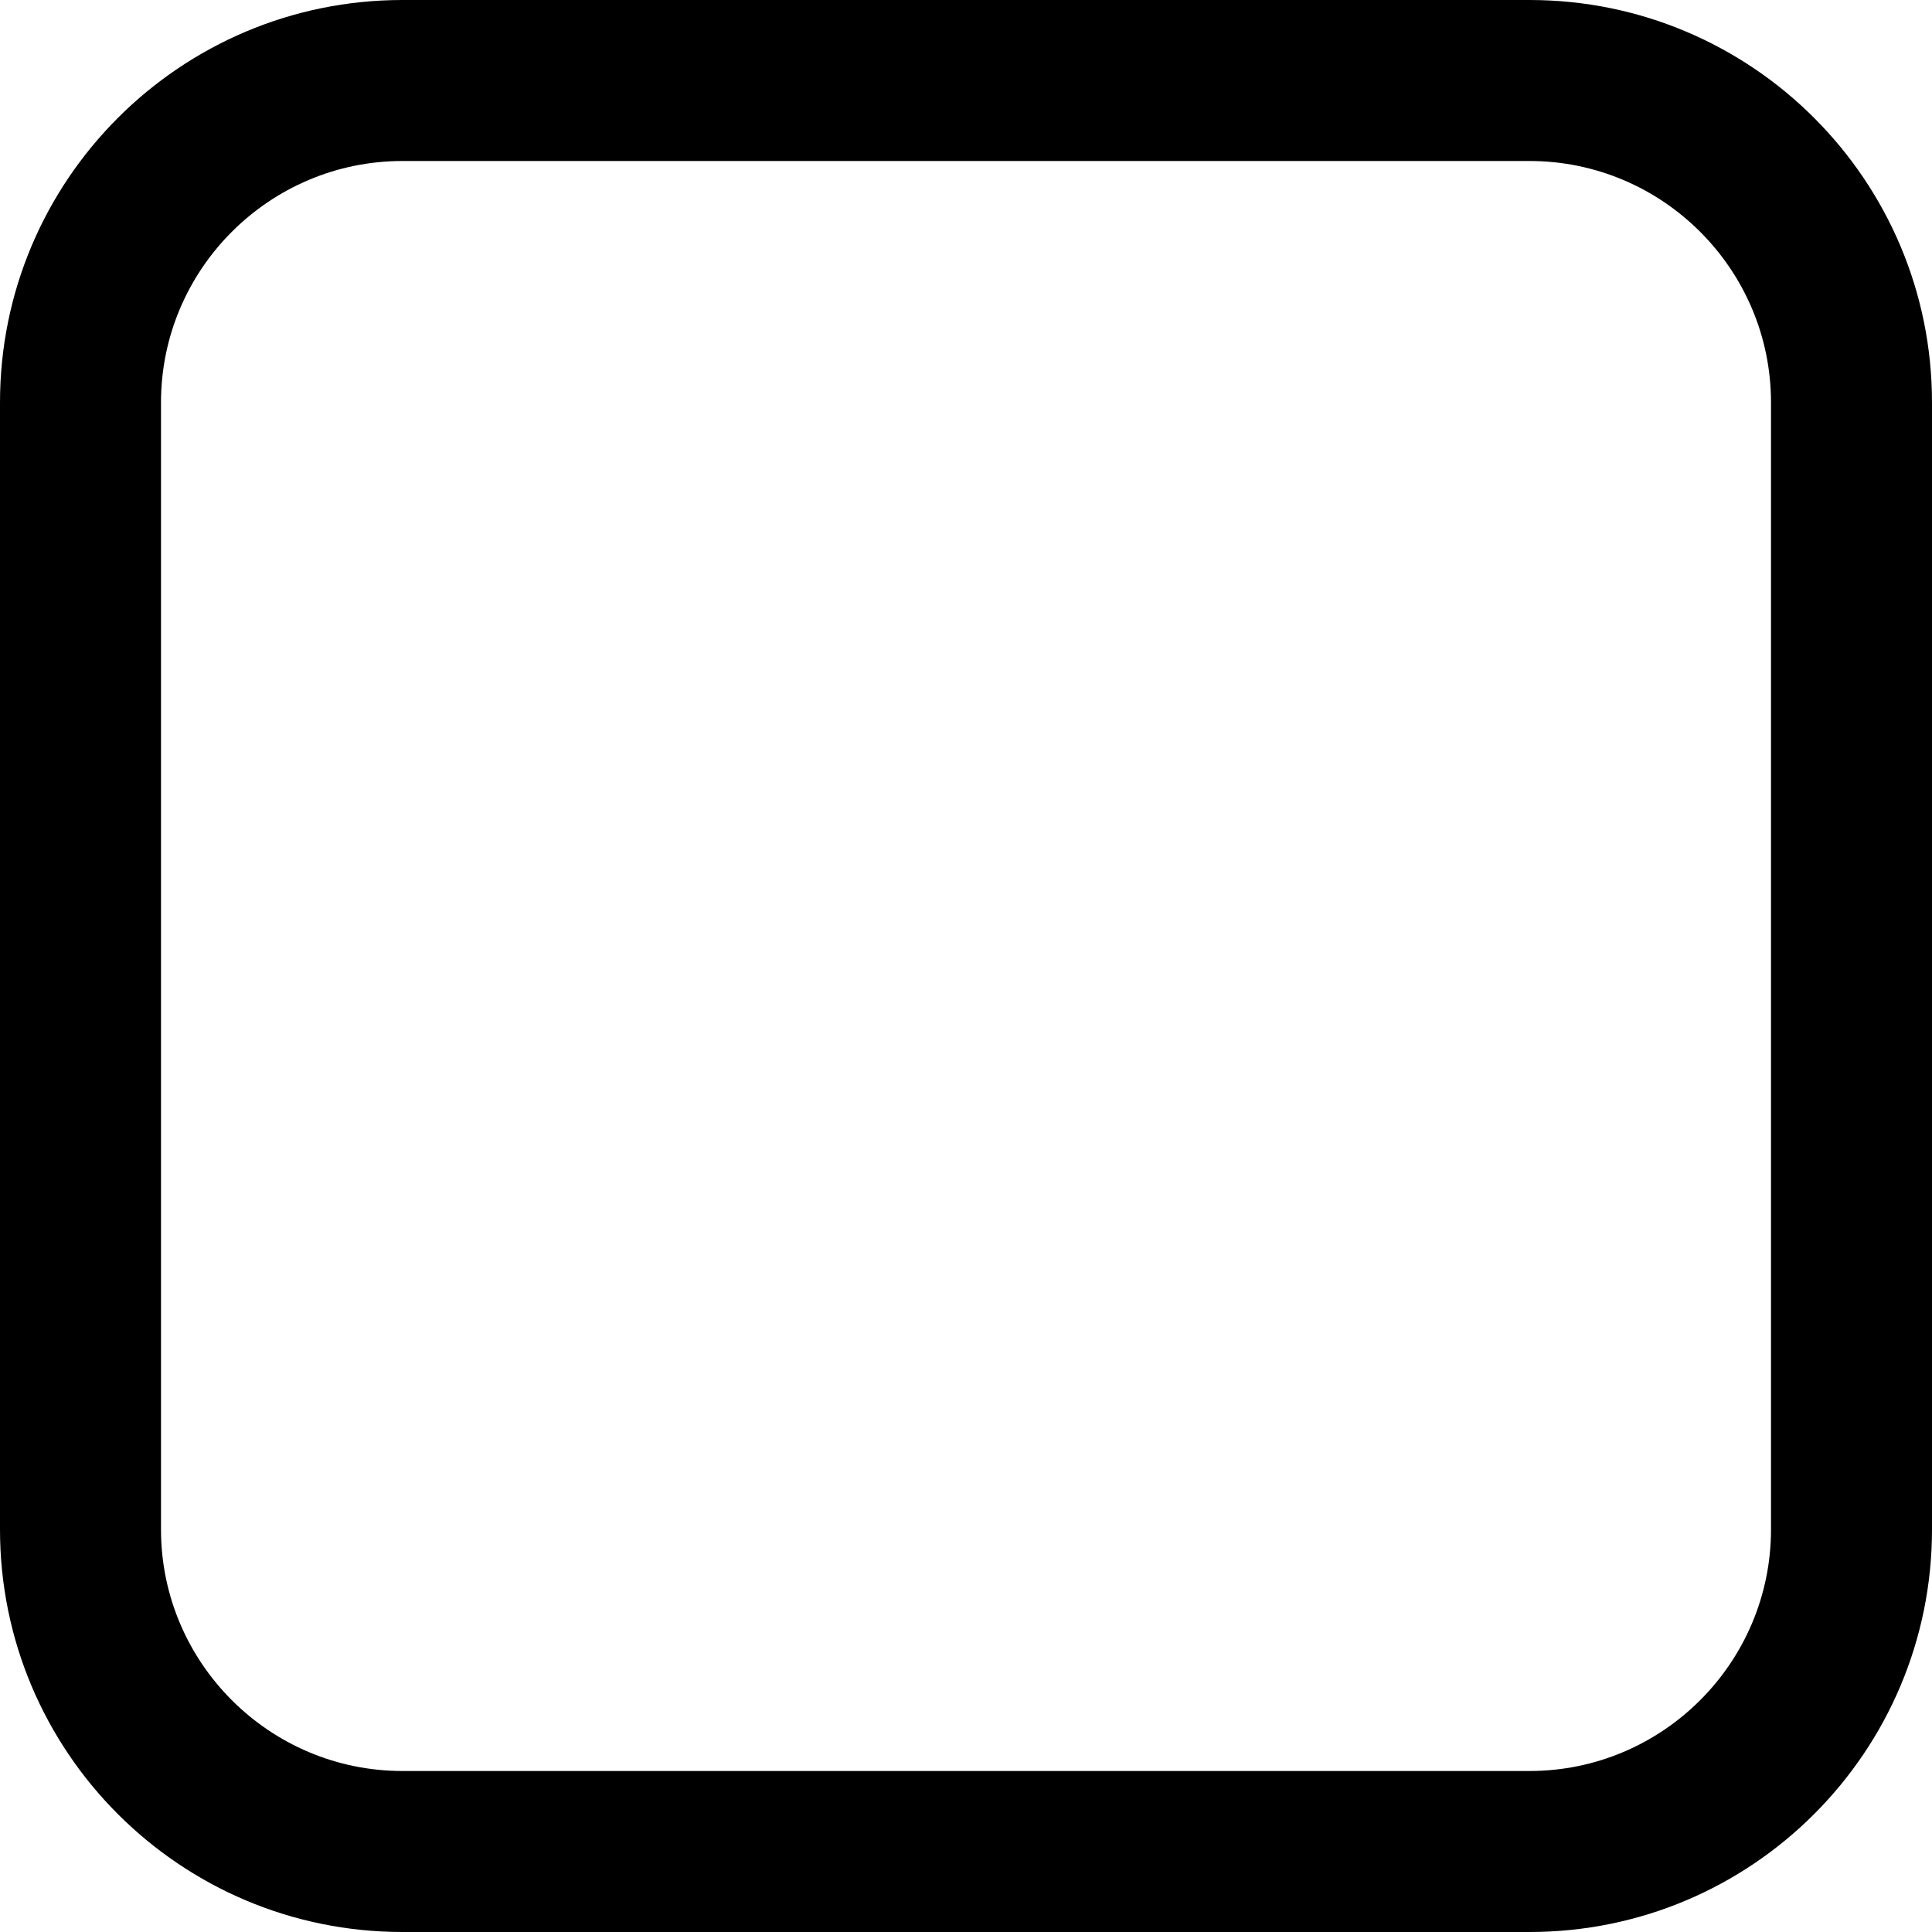
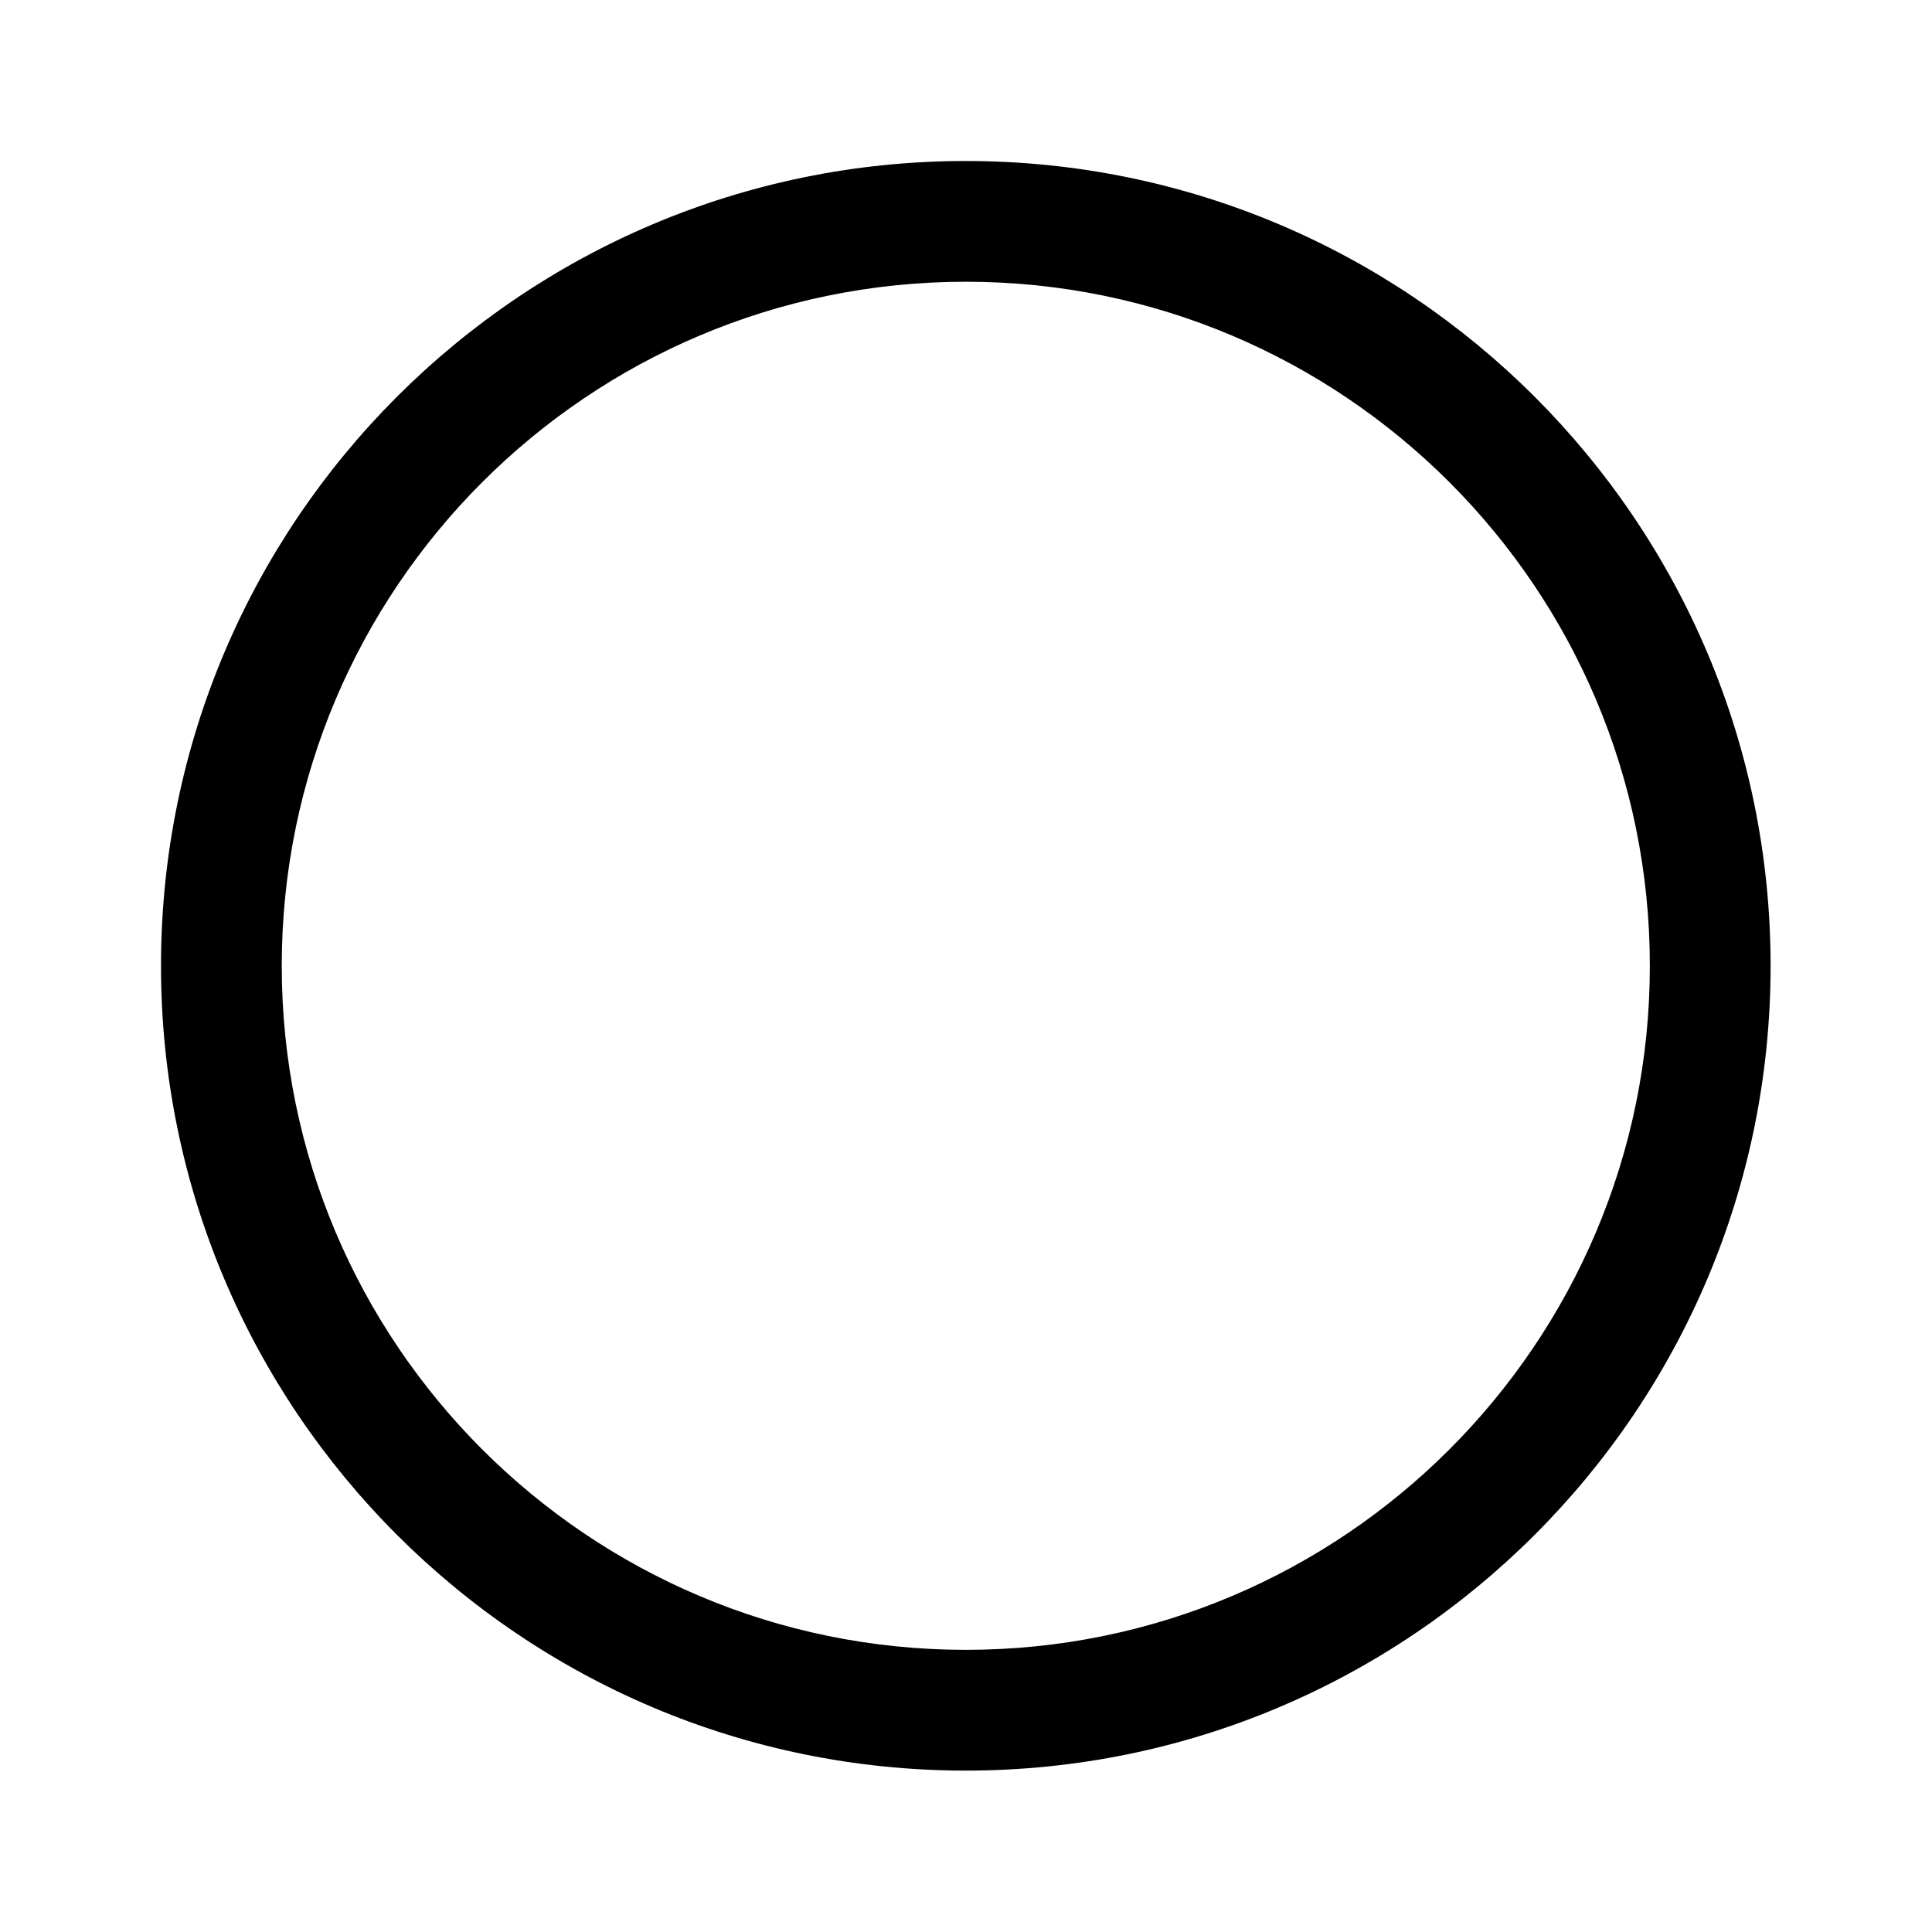
- <svg xmlns="http://www.w3.org/2000/svg" width="24" height="24" viewBox="0 0 24 24">
-   <path d="M5 2c-1.654 0-3 1.346-3 3v14c0 1.654 1.346 3 3 3h14c1.654 0 3-1.346 3-3v-14c0-1.654-1.346-3-3-3h-14zm19 3v14c0 2.761-2.238 5-5 5h-14c-2.762 0-5-2.239-5-5v-14c0-2.761 2.238-5 5-5h14c2.762 0 5 2.239 5 5z" />
+ <svg xmlns="http://www.w3.org/2000/svg" clip-rule="evenodd" fill-rule="evenodd" stroke-linejoin="round" stroke-miterlimit="2" viewBox="0 0 24 24">
+   <path d="m11.998 2c5.517 0 9.997 4.48 9.997 9.998 0 5.517-4.48 9.997-9.997 9.997-5.518 0-9.998-4.48-9.998-9.997 0-5.518 4.48-9.998 9.998-9.998zm0 1.5c-4.69 0-8.498 3.808-8.498 8.498s3.808 8.497 8.498 8.497 8.497-3.807 8.497-8.497-3.807-8.498-8.497-8.498z" fill-rule="nonzero" />
</svg>
